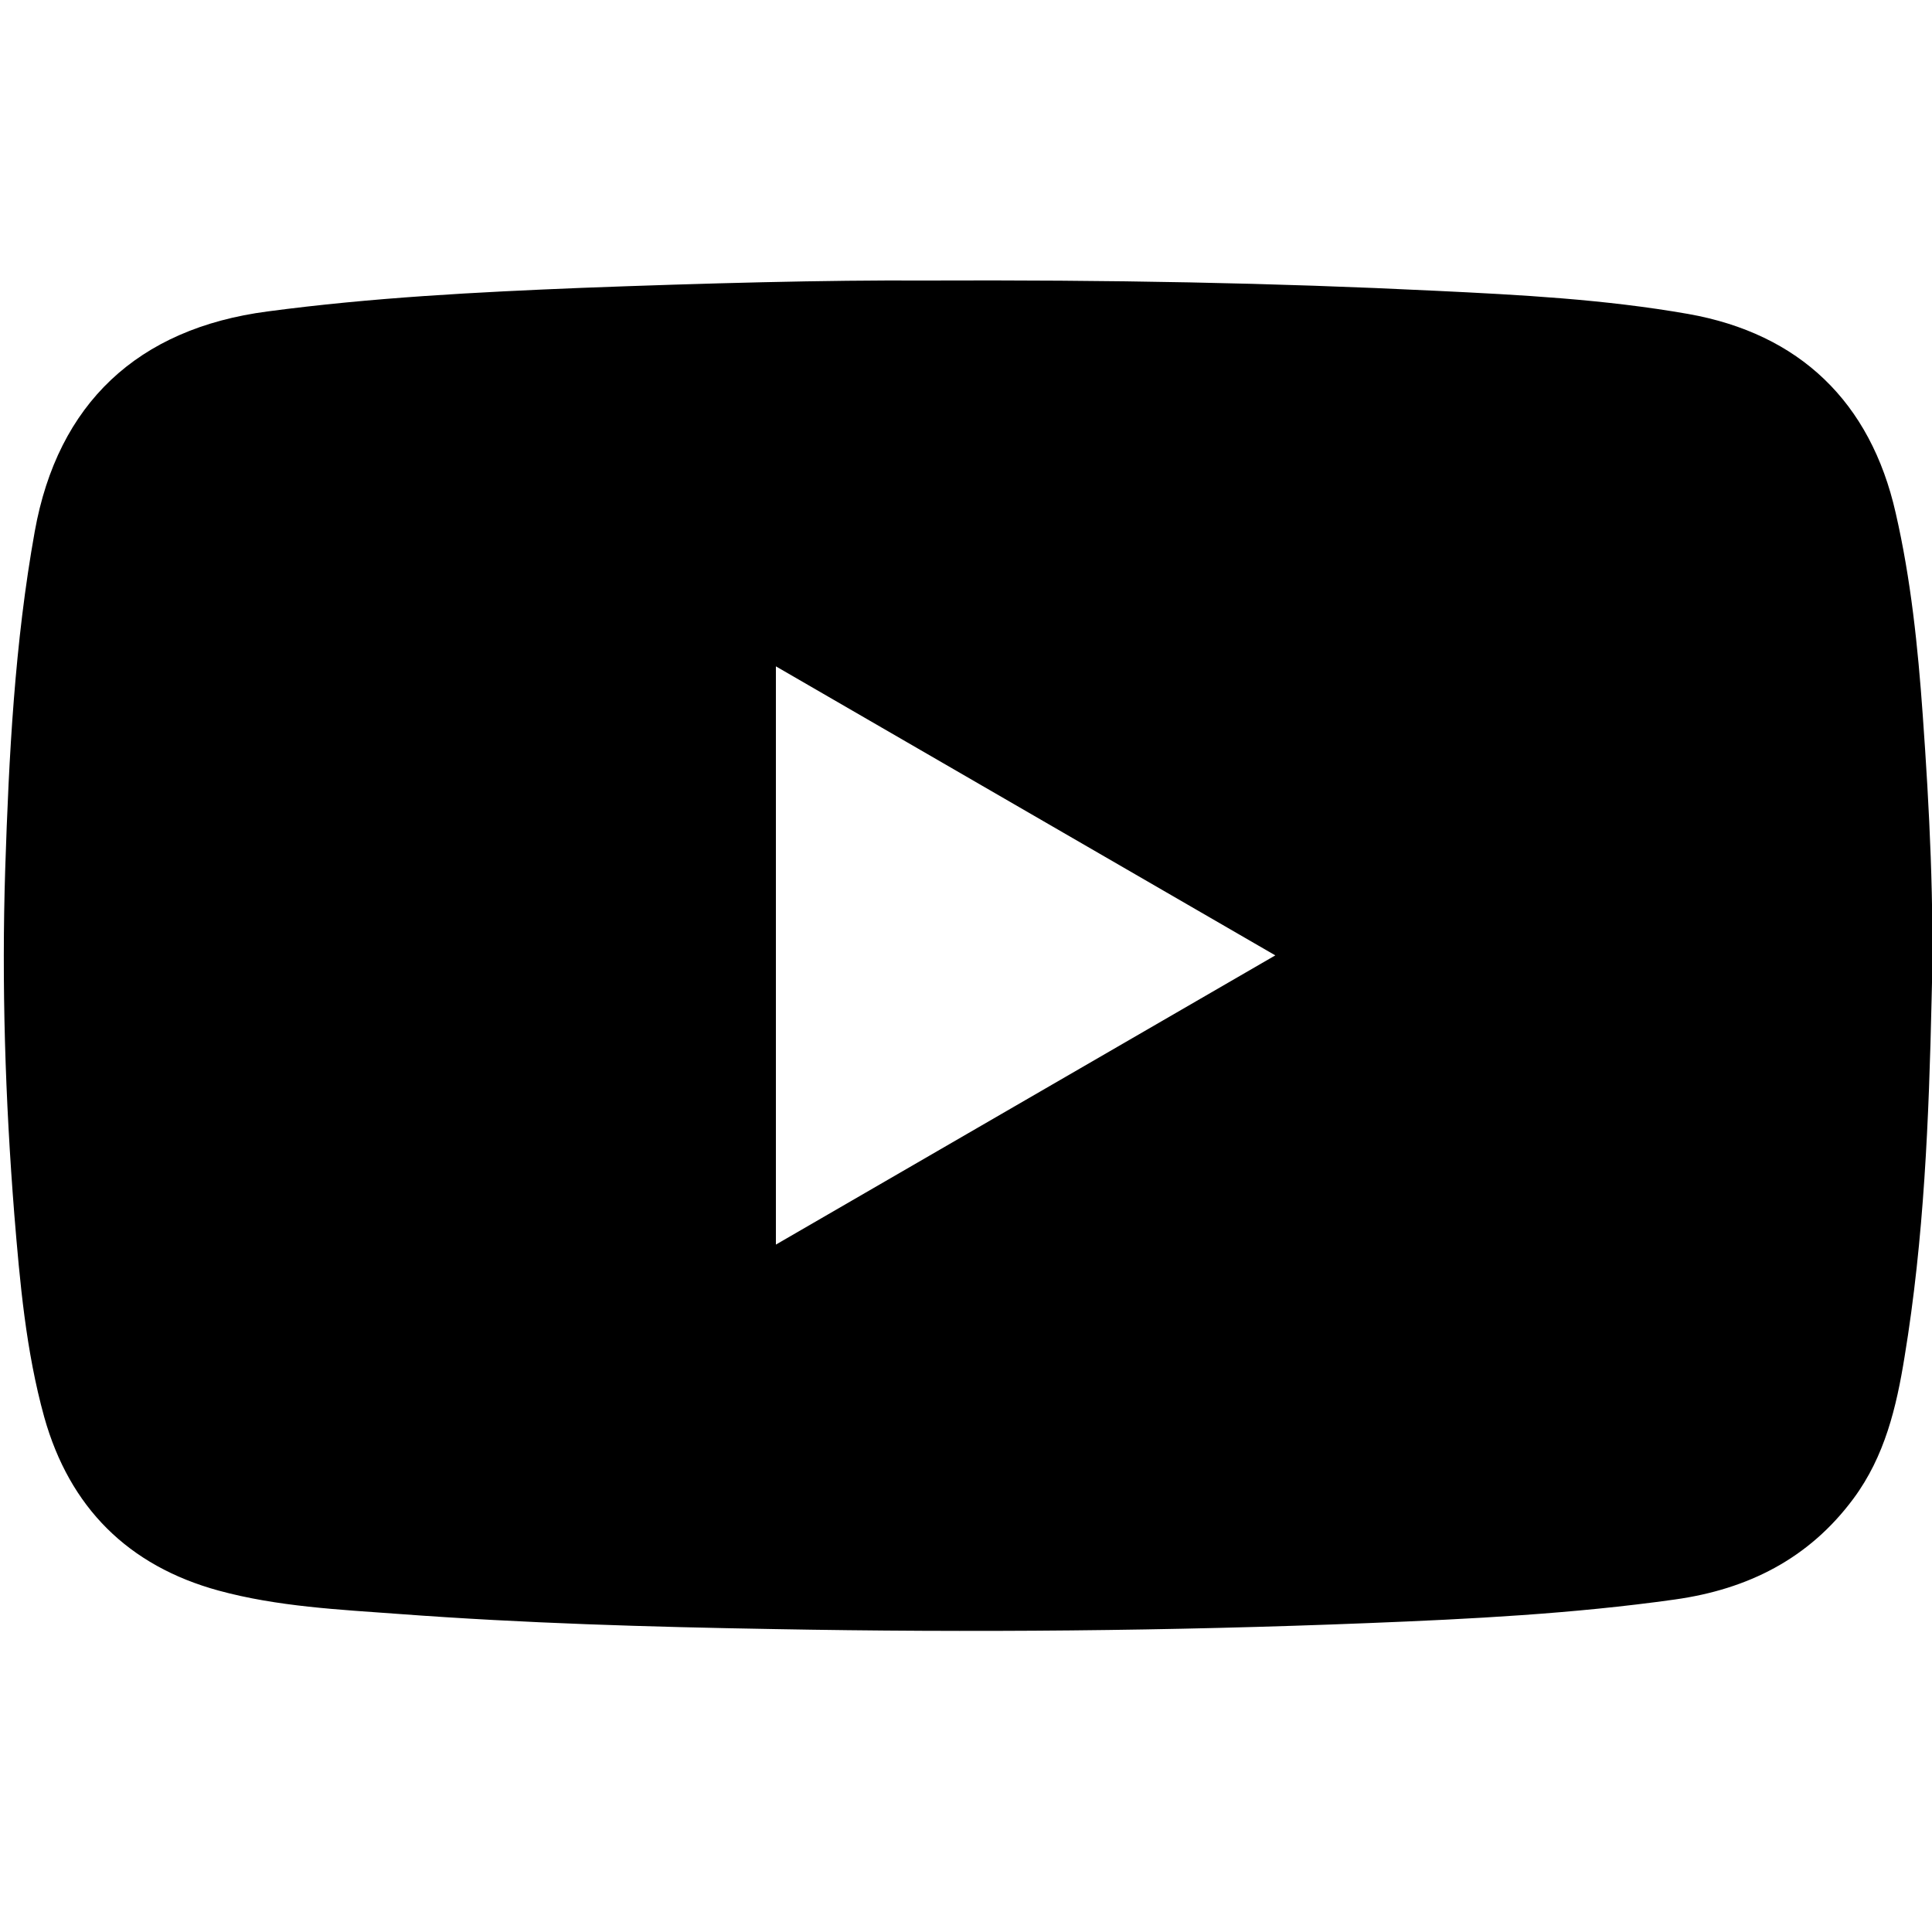
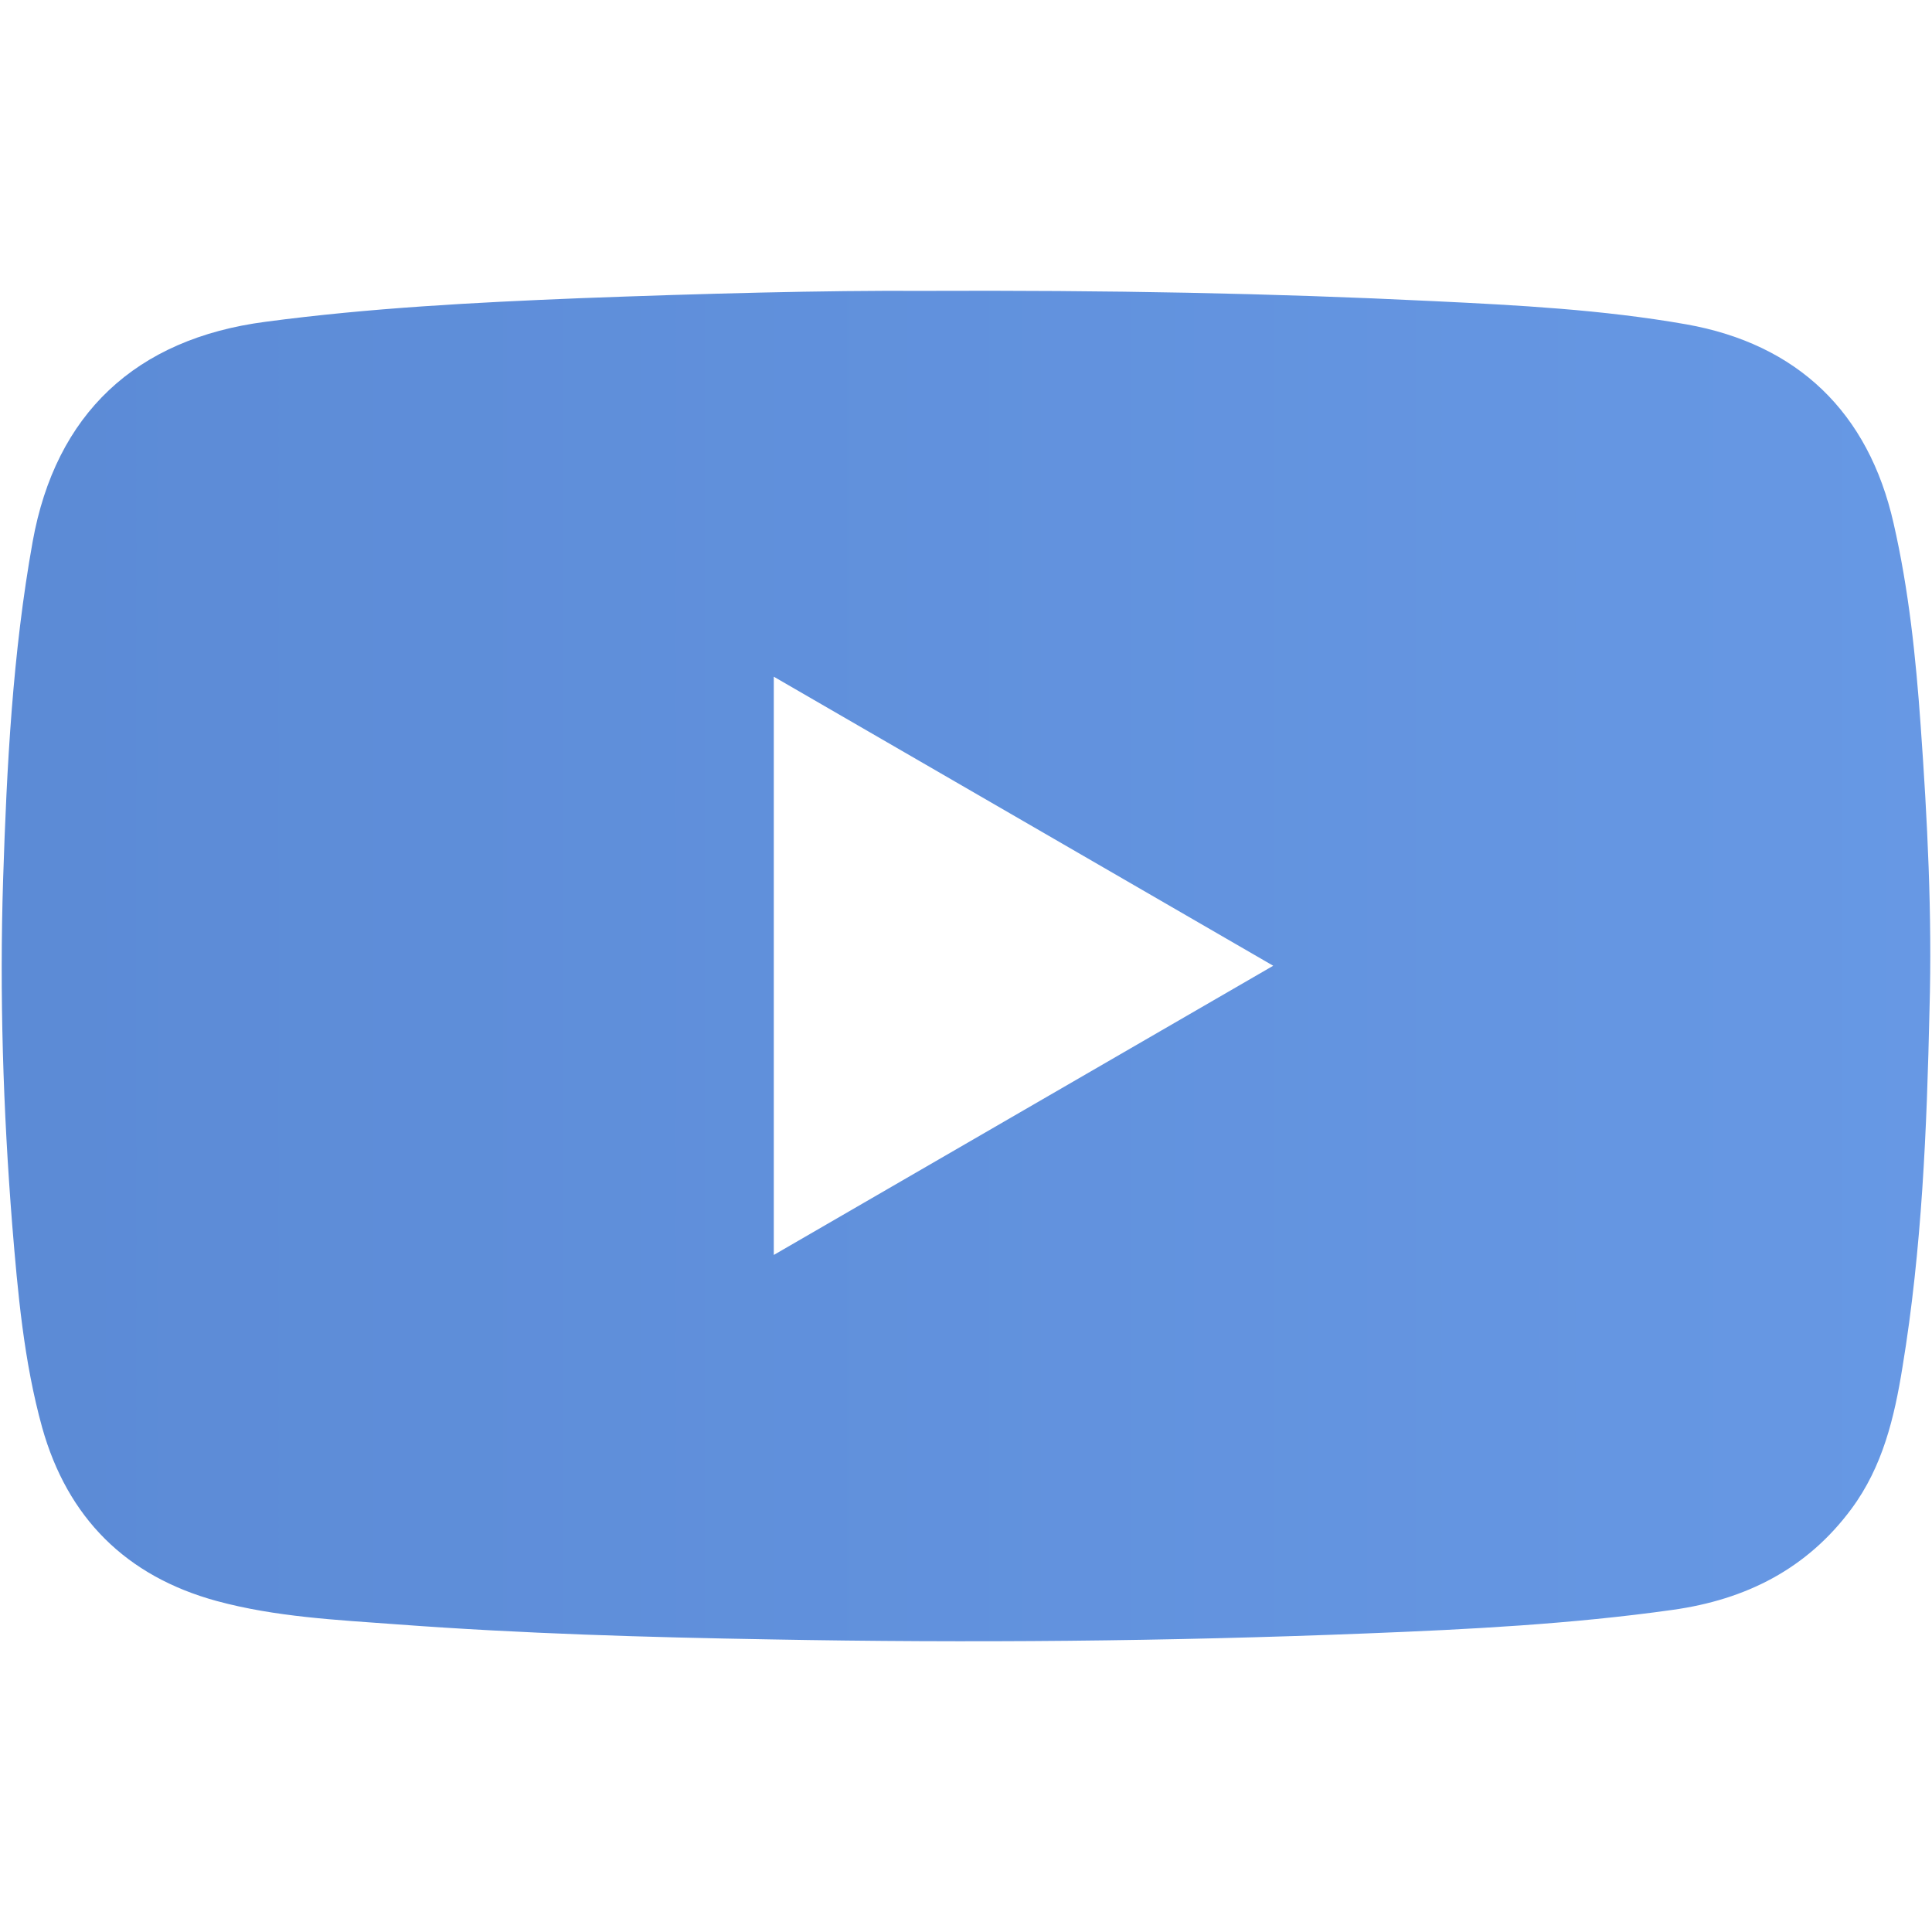
- <svg xmlns="http://www.w3.org/2000/svg" width="70" height="70" viewBox="0 0 1000 1000">
-   <path d="M401.6 644.2V344.9c86.3 49.9 171.9 99.5 258.5 149.6C573.7 544.6 488 594.1 401.6 644.2M995.2 370c-2.5-35.1-6.1-70.1-14-104.5 -13-57.5-49.8-92.8-107.4-103 -43.3-7.6-87.1-9.9-130.9-12 -83.7-4.1-167.4-5.7-264.4-5.3 -50.5-0.3-114 1.4-177.5 3.8 -54.3 2.2-108.5 5-162.5 12.2C71.2 170 29.9 208.9 18 275 7.6 332.8 4.6 391.3 2.7 449.8c-1.9 59.7 0 119.2 4.7 178.7 2.9 35.3 6 70.7 15.5 105 13.1 46.7 43.4 77 90.3 89.8 30.5 8.3 62.2 9.8 93.5 12.1 64.5 4.8 129.1 6.7 193.6 7.8 102.7 1.9 205.4 1 308.1-3.1 52.9-2.1 105.9-4.8 158.5-12.2 37.8-5.3 69.4-21.1 92.5-52.3 16.2-21.9 22.2-47.3 26.4-73.3 10.1-61.3 12.6-123.2 14-185.2C1001.2 468.1 998.7 419 995.2 370" />
+ <svg xmlns="http://www.w3.org/2000/svg" version="1.1" id="Layer_1" x="0px" y="0px" width="70px" height="70px" viewBox="0 0 70 70" enable-background="new 0 0 70 70" xml:space="preserve">
+   <linearGradient id="SVGID_1_" gradientUnits="userSpaceOnUse" x1="-332.438" y1="35" x2="306.247" y2="35">
+     <stop offset="0.25" style="stop-color:#4069B2" />
+     <stop offset="0.75" style="stop-color:#73A7F4" />
+   </linearGradient>
+   <path fill="url(#SVGID_1_)" d="M28.036,45.469V24.518c6.041,3.493,12.032,6.965,18.095,10.473  C40.084,38.497,34.084,41.962,28.036,45.469 M69.588,26.274c-0.174-2.457-0.428-4.906-0.98-7.314  c-0.91-4.025-3.484-6.496-7.518-7.21c-3.031-0.532-6.098-0.693-9.162-0.84c-5.859-0.287-11.719-0.399-18.508-0.371  c-3.535-0.021-7.98,0.098-12.426,0.266c-3.801,0.154-7.595,0.351-11.375,0.854c-4.711,0.615-7.602,3.339-8.436,7.966  c-0.727,4.046-0.938,8.141-1.07,12.235c-0.133,4.18,0,8.345,0.329,12.51c0.203,2.471,0.42,4.948,1.085,7.35  c0.917,3.27,3.038,5.39,6.32,6.286c2.136,0.581,4.354,0.686,6.545,0.848c4.516,0.336,9.037,0.469,13.553,0.545  c7.189,0.134,14.377,0.07,21.566-0.217c3.703-0.146,7.414-0.336,11.096-0.854c2.646-0.371,4.857-1.477,6.475-3.661  c1.135-1.533,1.555-3.312,1.848-5.131c0.707-4.291,0.883-8.624,0.98-12.964C70.008,33.142,69.834,29.705,69.588,26.274" />
</svg>
